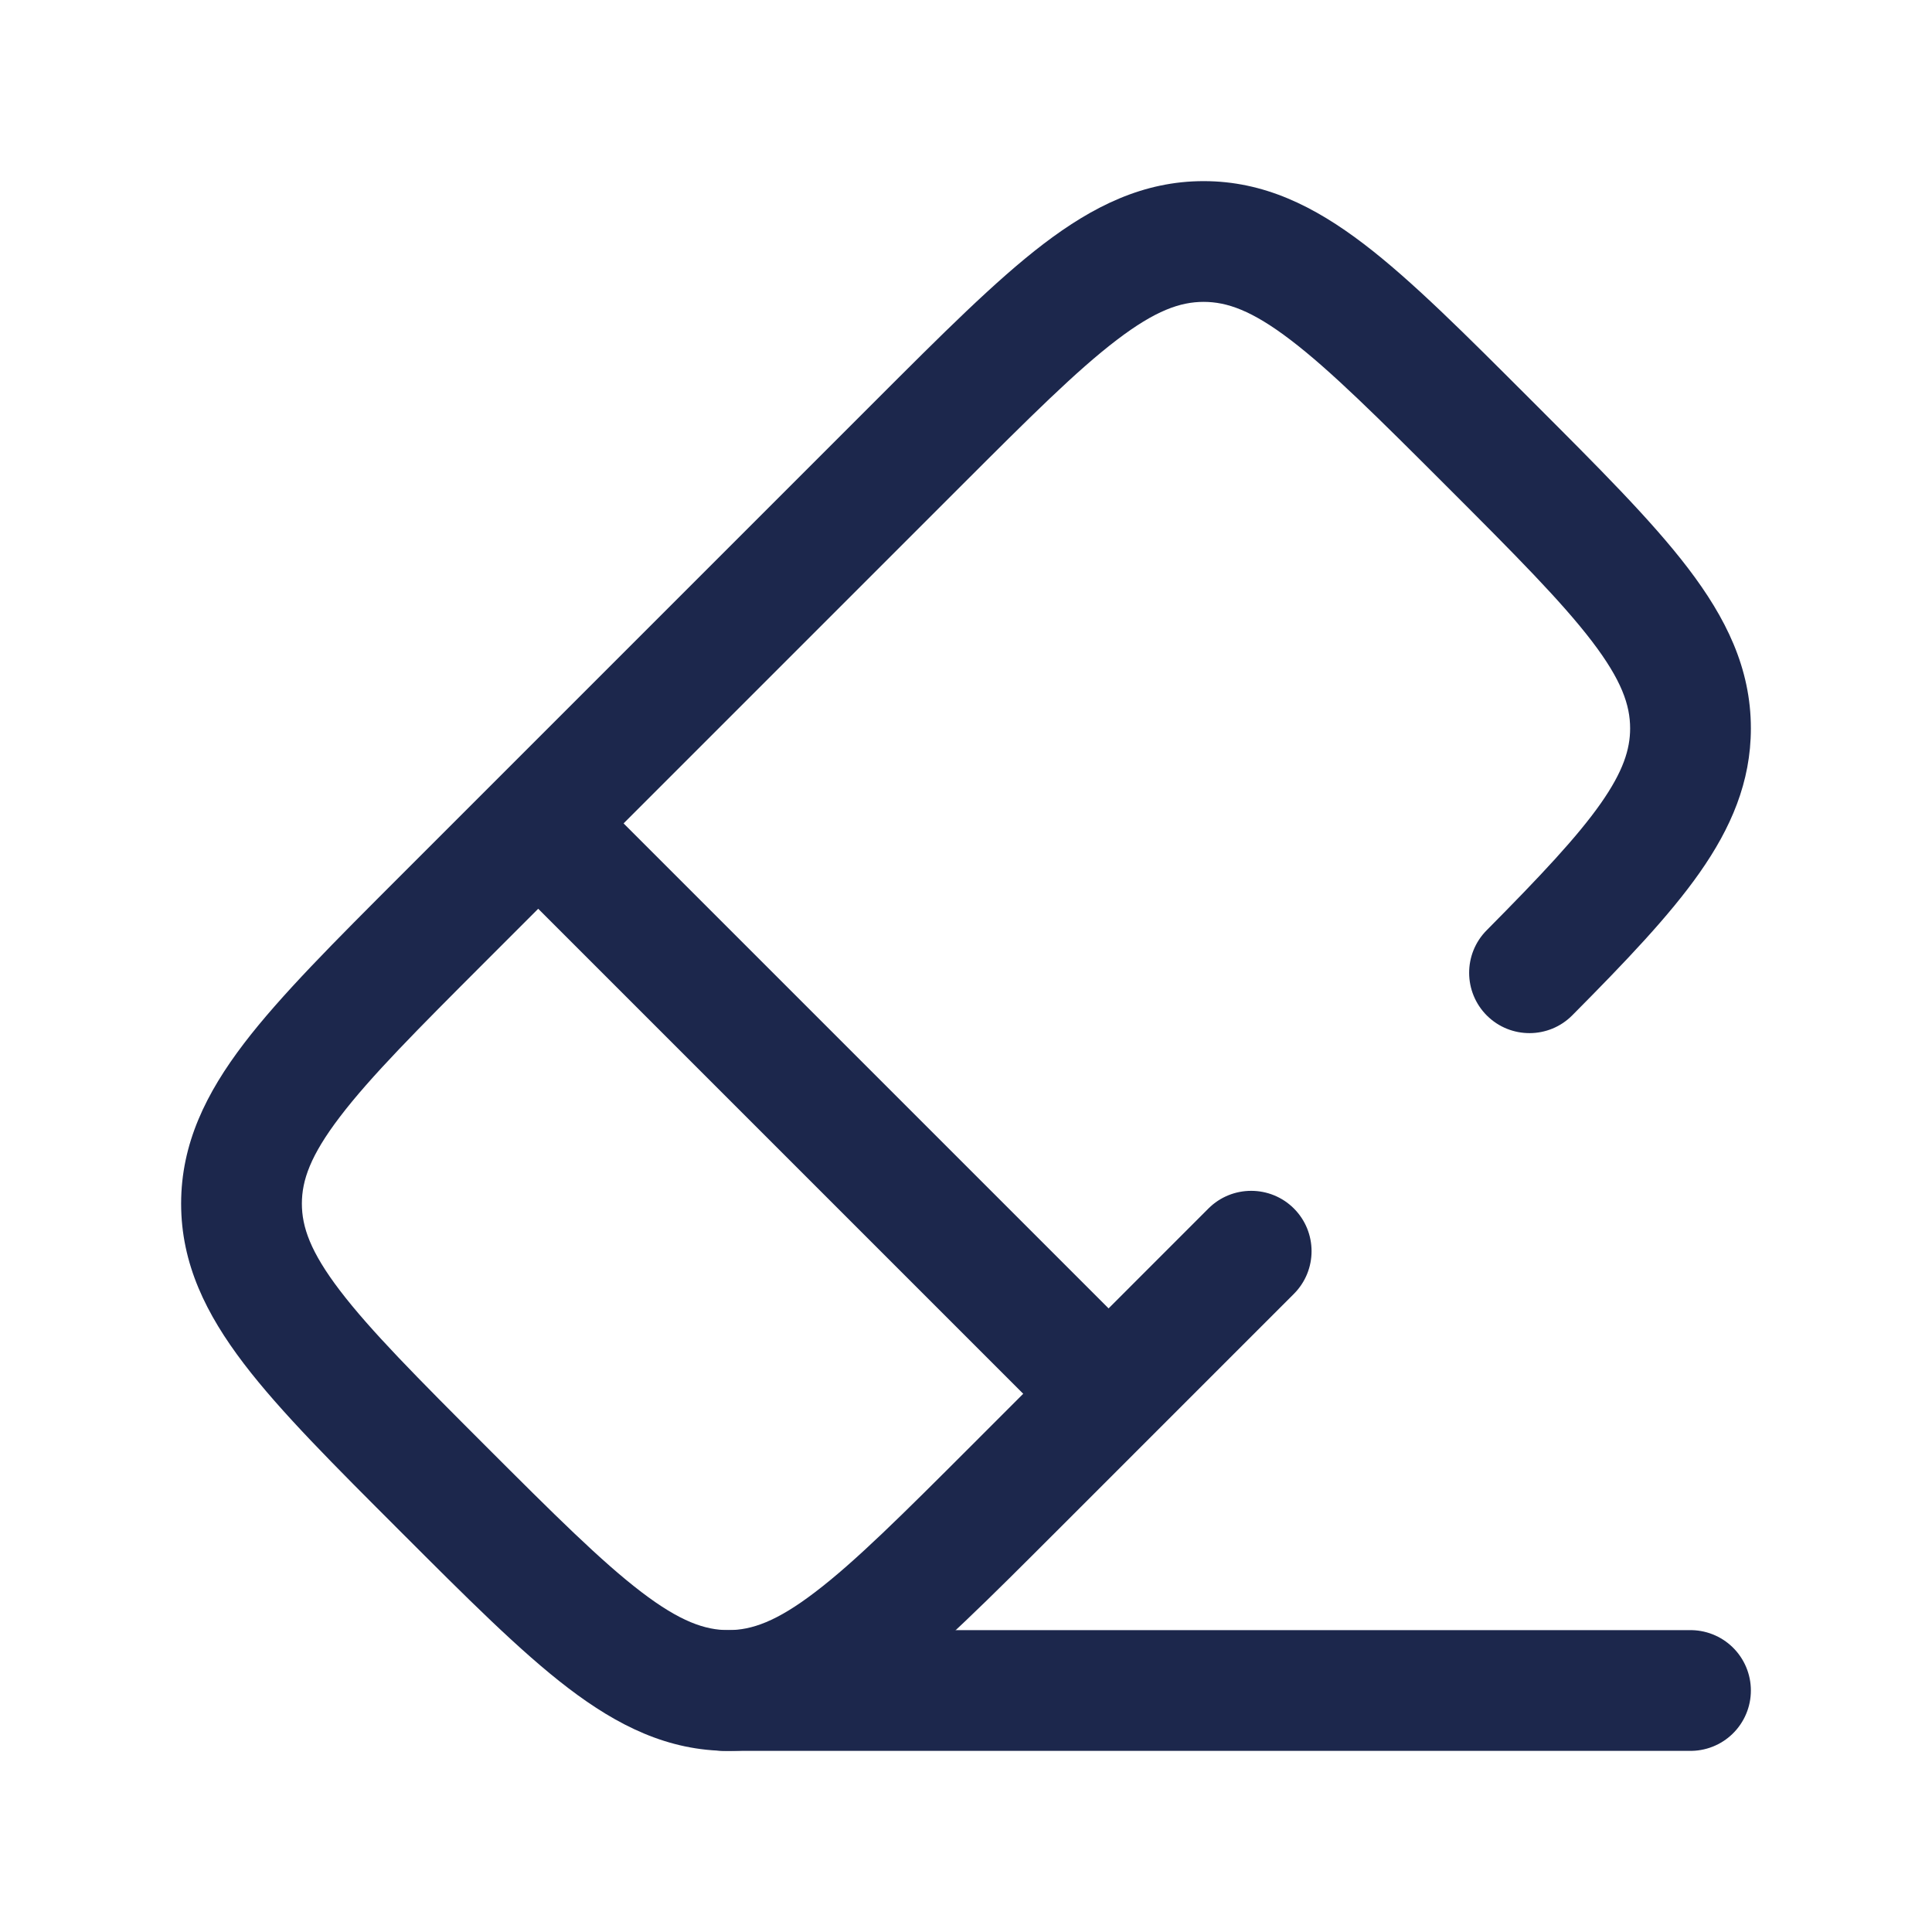
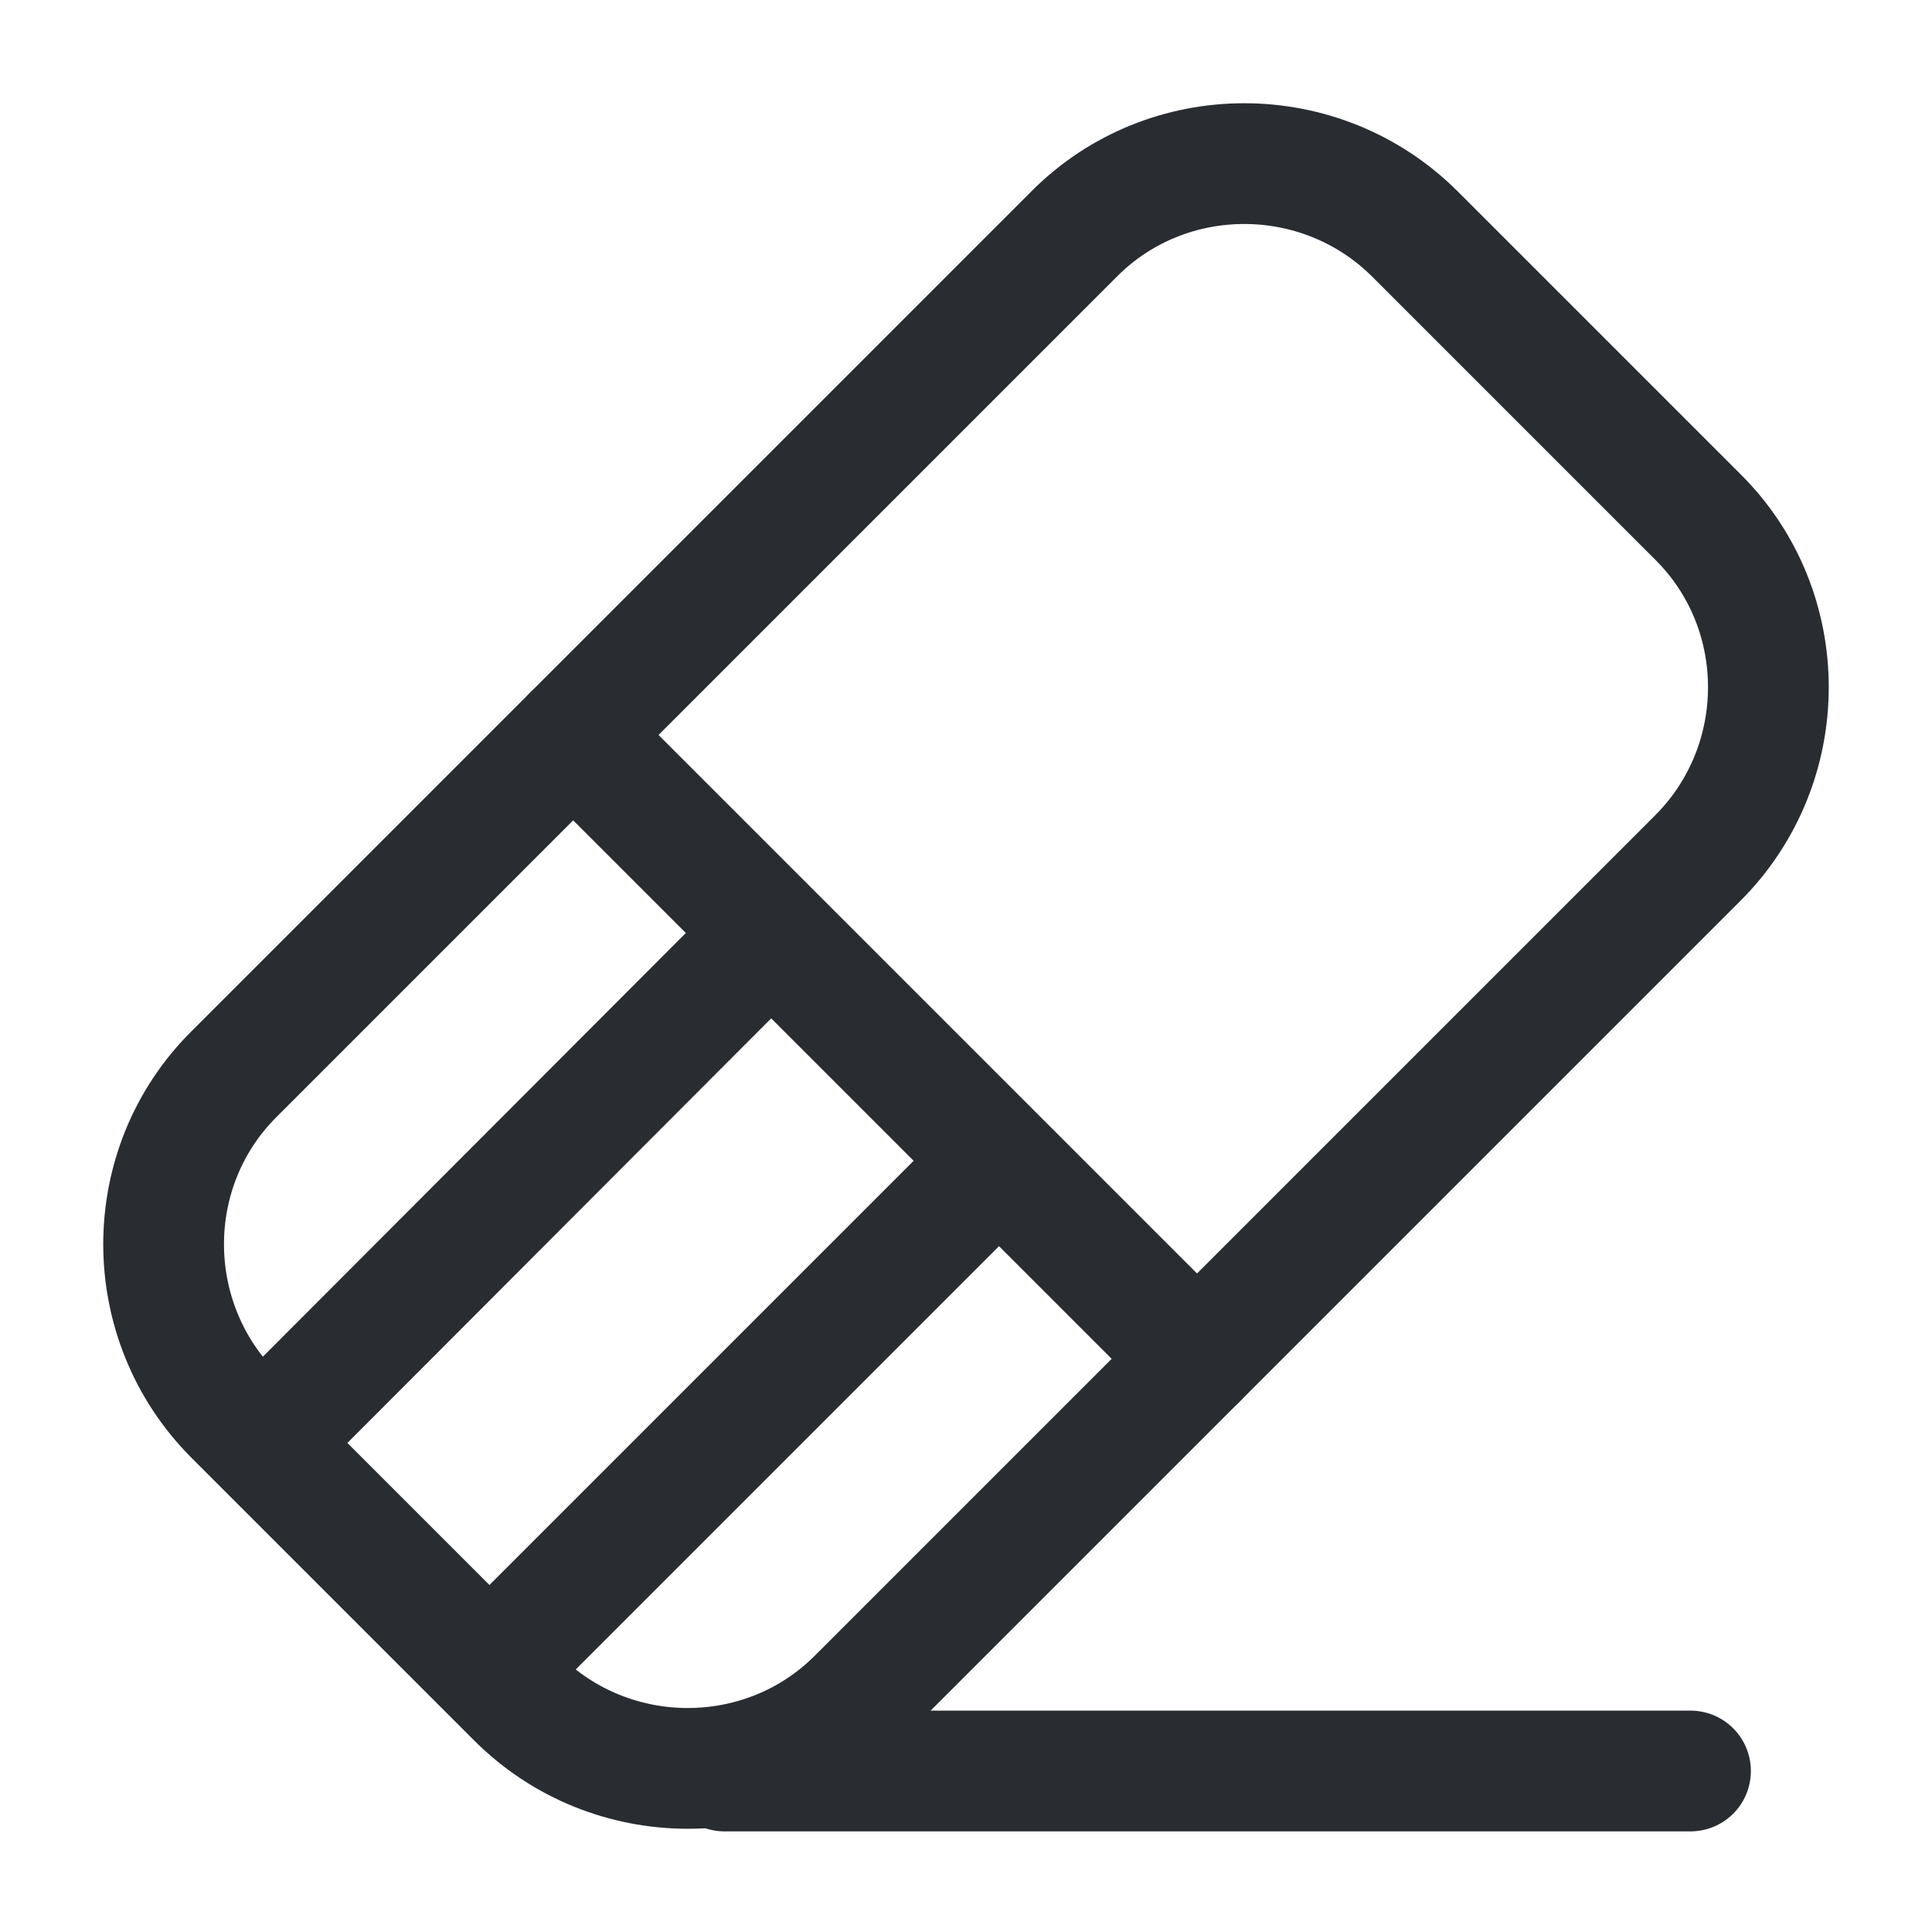
<svg xmlns="http://www.w3.org/2000/svg" width="800px" height="800px" viewBox="0 0 24 24" fill="none">
-   <path d="M5.505 11.41L6.035 11.94L5.505 11.41ZM3 14.952H2.25H3ZM12.59 18.495L12.06 17.965L12.59 18.495ZM9.048 21V21.75V21ZM11.41 5.505L10.879 4.975L11.41 5.505ZM13.241 17.844C13.534 18.137 14.009 18.137 14.302 17.844C14.595 17.552 14.595 17.077 14.302 16.784L13.241 17.844ZM7.216 9.698C6.923 9.405 6.449 9.405 6.156 9.698C5.863 9.991 5.863 10.466 6.156 10.759L7.216 9.698ZM16.073 16.073C16.366 15.78 16.366 15.305 16.073 15.012C15.78 14.72 15.305 14.72 15.012 15.012L16.073 16.073ZM18.468 11.556C18.176 11.85 18.178 12.325 18.472 12.617C18.766 12.908 19.241 12.906 19.532 12.612L18.468 11.556ZM6.035 11.94L11.94 6.035L10.879 4.975L4.975 10.879L6.035 11.94ZM6.035 17.965C5.185 17.115 4.602 16.529 4.223 16.032C3.856 15.551 3.75 15.241 3.75 14.952H2.25C2.25 15.701 2.562 16.327 3.03 16.941C3.485 17.538 4.155 18.205 4.975 19.025L6.035 17.965ZM4.975 10.879C4.155 11.699 3.485 12.367 3.03 12.963C2.562 13.577 2.25 14.204 2.25 14.952H3.75C3.75 14.663 3.856 14.354 4.223 13.873C4.602 13.375 5.185 12.79 6.035 11.94L4.975 10.879ZM12.06 17.965C11.21 18.815 10.625 19.398 10.127 19.777C9.647 20.144 9.337 20.25 9.048 20.25V21.75C9.796 21.75 10.423 21.438 11.037 20.97C11.633 20.515 12.301 19.845 13.121 19.025L12.06 17.965ZM4.975 19.025C5.795 19.845 6.462 20.515 7.059 20.97C7.673 21.438 8.299 21.75 9.048 21.75V20.25C8.759 20.25 8.449 20.144 7.968 19.777C7.471 19.398 6.885 18.815 6.035 17.965L4.975 19.025ZM17.965 6.035C18.815 6.885 19.398 7.471 19.777 7.968C20.144 8.449 20.25 8.759 20.25 9.048H21.75C21.75 8.299 21.438 7.673 20.97 7.059C20.515 6.462 19.845 5.795 19.025 4.975L17.965 6.035ZM19.025 4.975C18.205 4.155 17.538 3.485 16.941 3.03C16.327 2.562 15.701 2.25 14.952 2.25V3.75C15.241 3.75 15.551 3.856 16.032 4.223C16.529 4.602 17.115 5.185 17.965 6.035L19.025 4.975ZM11.94 6.035C12.79 5.185 13.375 4.602 13.873 4.223C14.354 3.856 14.663 3.75 14.952 3.75V2.25C14.204 2.25 13.577 2.562 12.963 3.03C12.367 3.485 11.699 4.155 10.879 4.975L11.94 6.035ZM14.302 16.784L7.216 9.698L6.156 10.759L13.241 17.844L14.302 16.784ZM15.012 15.012L12.06 17.965L13.121 19.025L16.073 16.073L15.012 15.012ZM19.532 12.612C20.193 11.946 20.738 11.376 21.114 10.84C21.502 10.287 21.75 9.715 21.75 9.048H20.25C20.25 9.308 20.164 9.582 19.886 9.979C19.595 10.394 19.14 10.878 18.468 11.556L19.532 12.612Z" fill="#1C274C" />
-   <path d="M9 21H21" stroke="#1C274C" stroke-width="1.5" stroke-linecap="round" />
+   <path d="M9 22H21" stroke="#292D32" stroke-width="1.5" stroke-linecap="round" stroke-linejoin="round" />
+   <path d="M2.91 17.58L6.42 21.09C7.59 22.26 9.5 22.26 10.66 21.09L21.09 10.66C22.26 9.49 22.26 7.58 21.09 6.42L17.58 2.91C16.41 1.74 14.5 1.74 13.34 2.91L2.91 13.34C1.74 14.5 1.74 16.41 2.91 17.58Z" stroke="#292D32" stroke-width="1.5" stroke-linecap="round" stroke-linejoin="round" />
+   <path d="M7.12 9.13L14.87 16.88" stroke="#292D32" stroke-width="1.5" stroke-linecap="round" stroke-linejoin="round" />
+   <path d="M3.52 17.66L9.17 12" stroke="#292D32" stroke-width="1.5" stroke-linecap="round" stroke-linejoin="round" />
+   <path d="M6.34 20.49L12 14.83" stroke="#292D32" stroke-width="1.5" stroke-linecap="round" stroke-linejoin="round" />
</svg>
